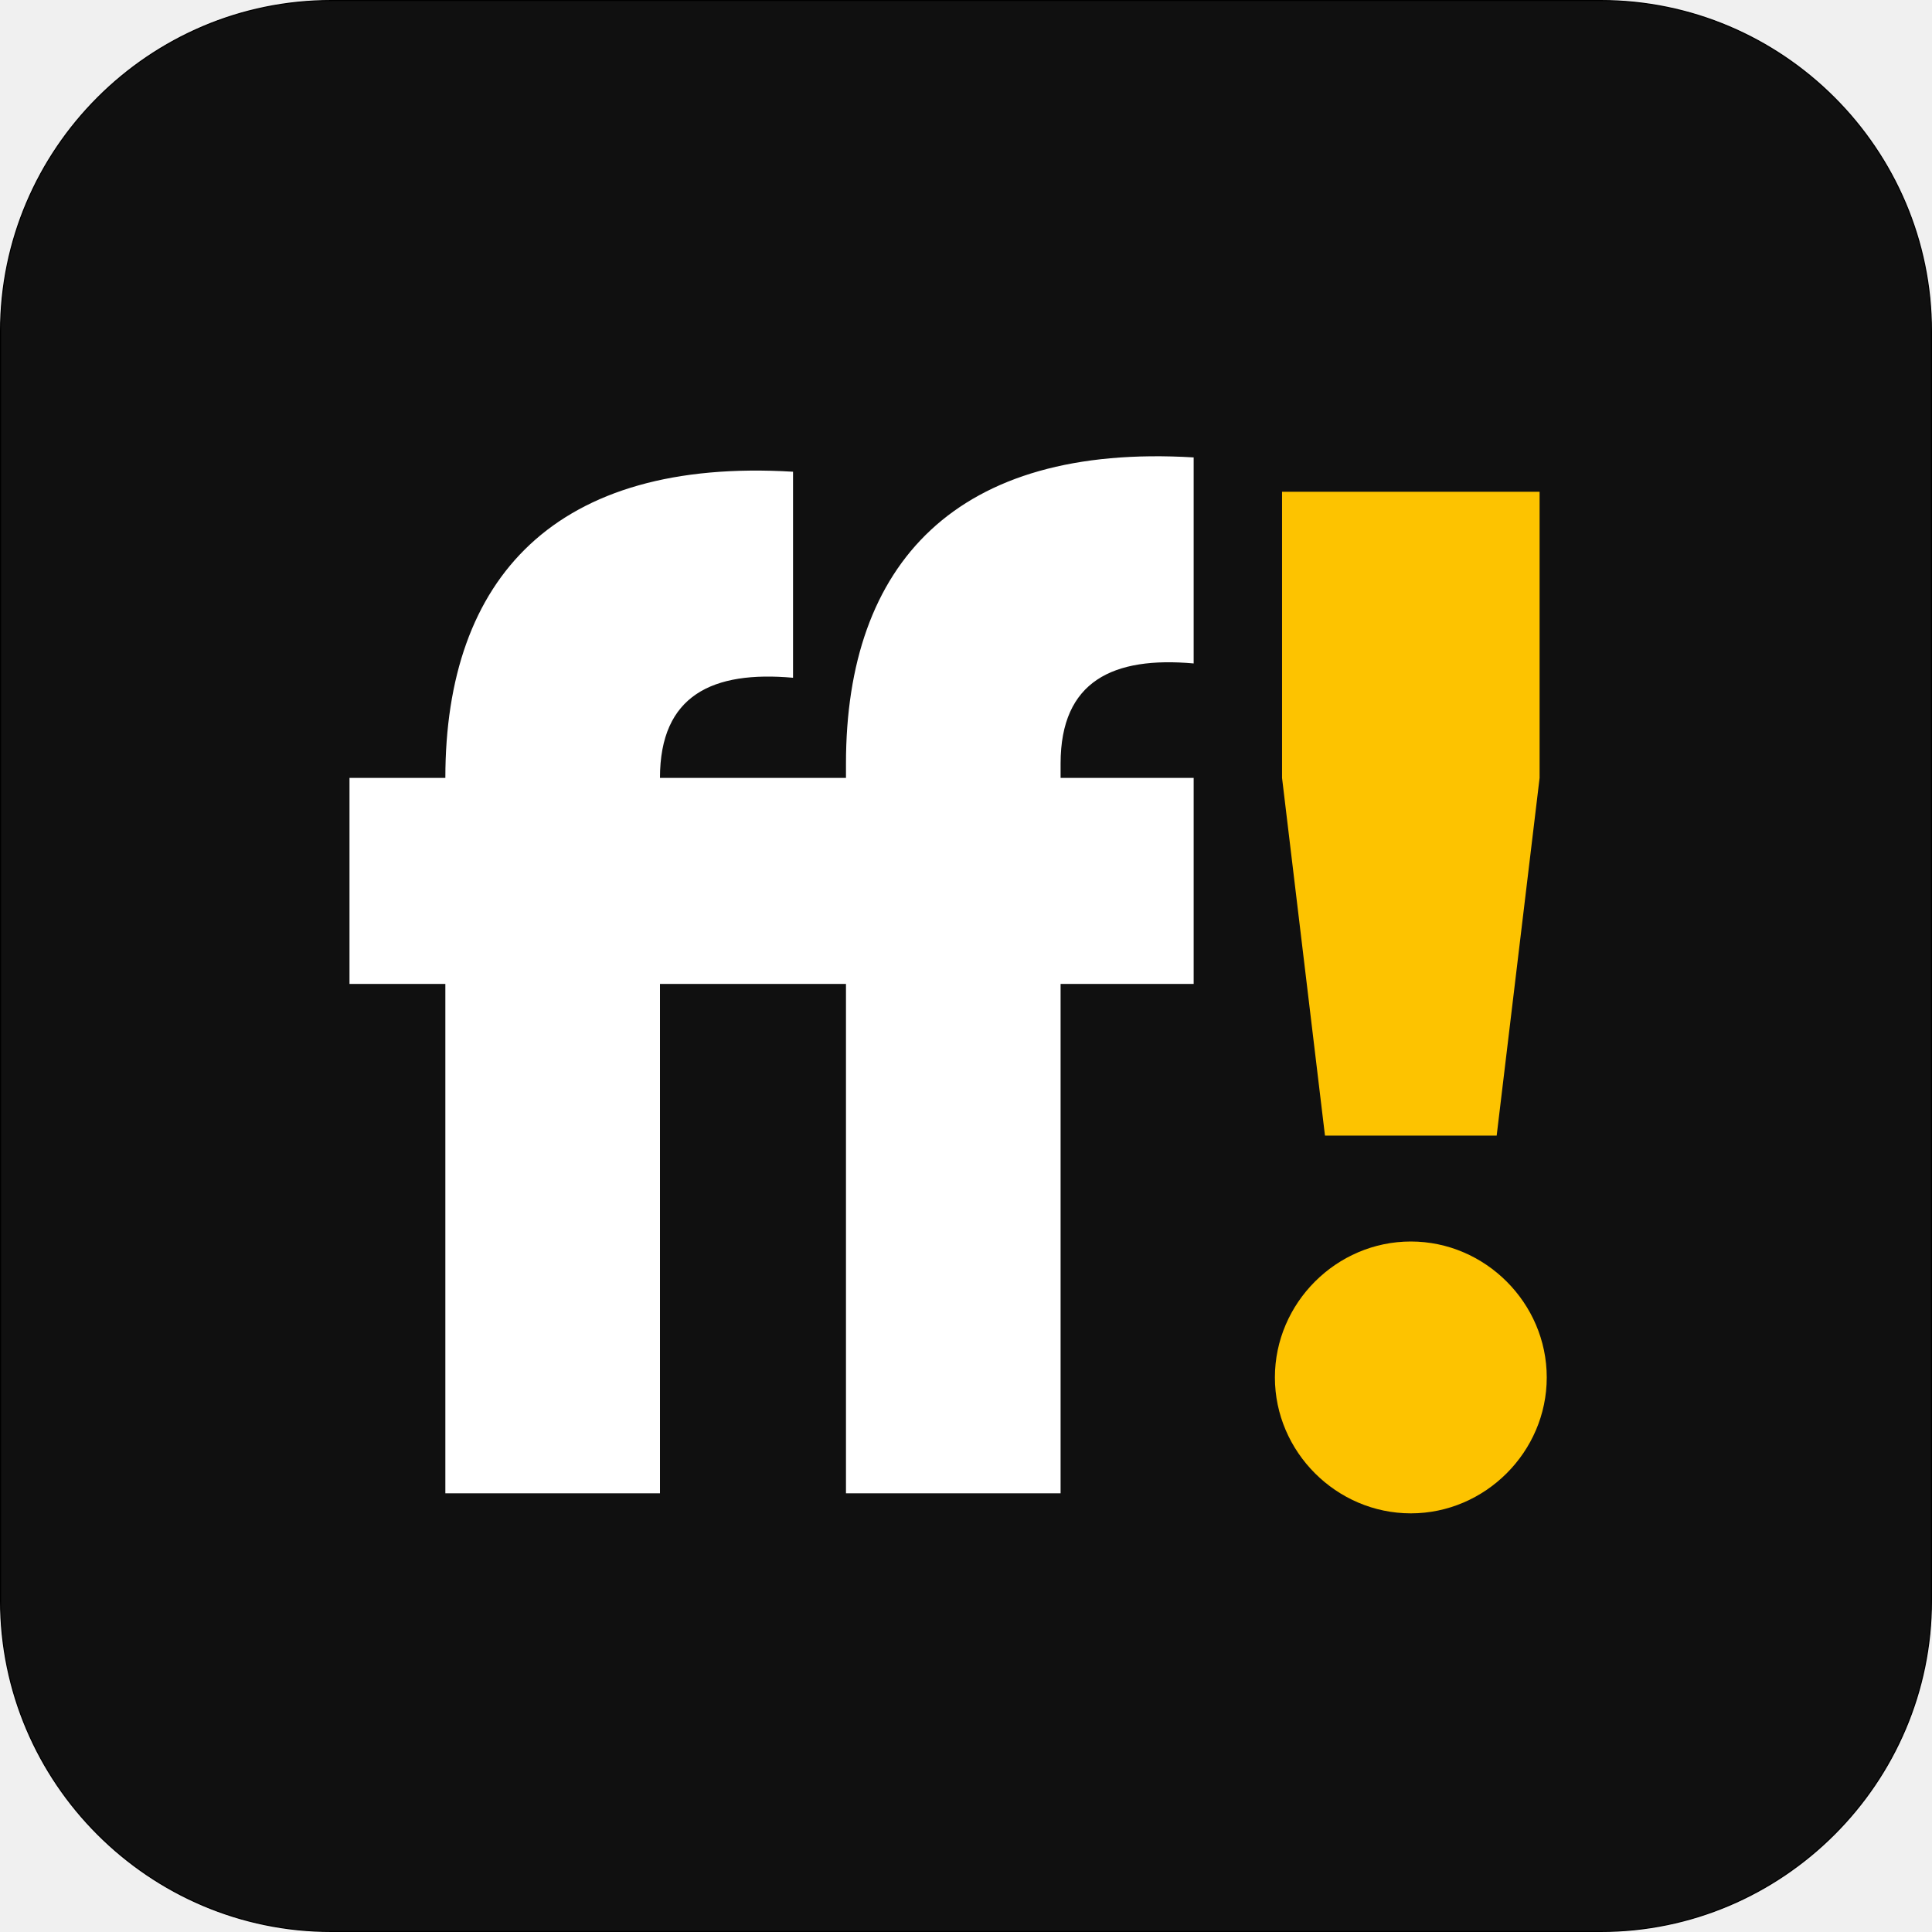
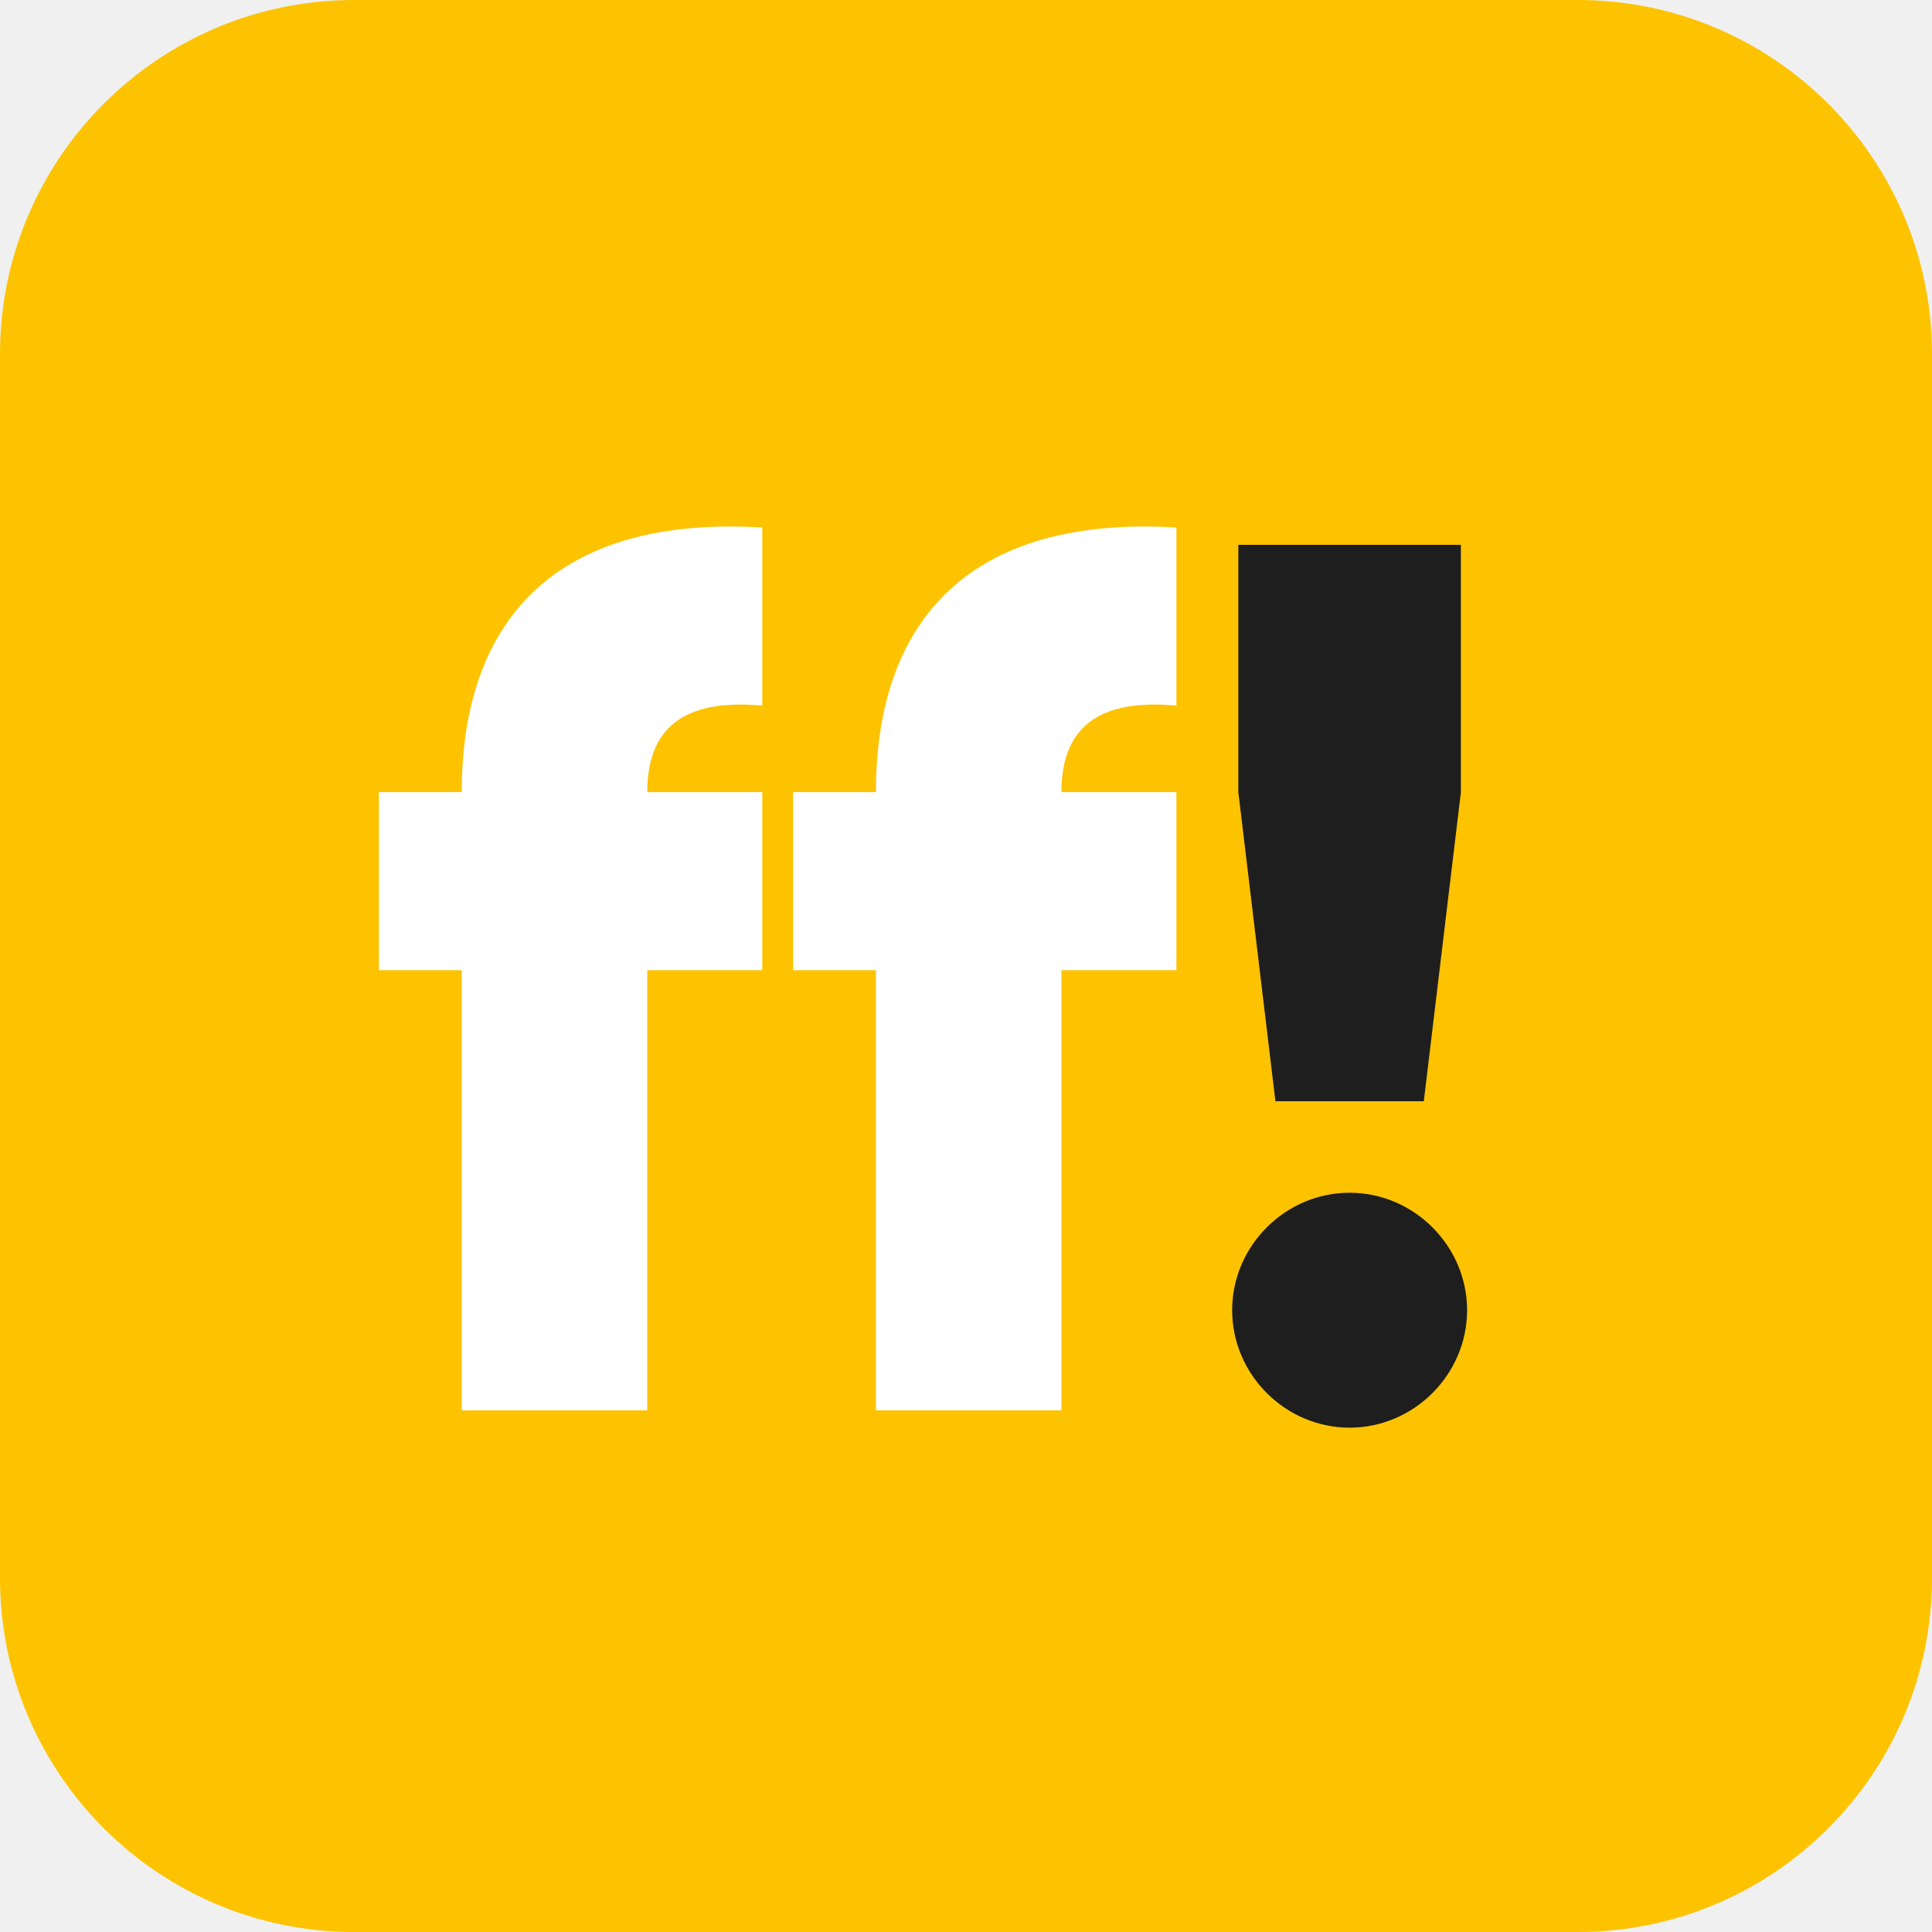
- <svg xmlns="http://www.w3.org/2000/svg" id="Laag_1" viewBox="0 0 1750 1750">
-   <defs>
-     <style>.cls-1{fill:#fff;}.cls-2{fill:#fdc300;}.cls-3{fill:#101010;}</style>
-   </defs>
-   <g>
-     <path class="cls-3" d="M300,1749.5c-79.67,0-154.79-31.25-211.52-87.98S.5,1529.67,.5,1450V300C.5,220.33,31.74,145.21,88.48,88.48S220.33,.5,300,.5H1450c79.67,0,154.79,31.24,211.52,87.98s87.98,131.85,87.98,211.52V1450c0,79.67-31.25,154.79-87.98,211.52s-131.85,87.98-211.52,87.98H300Z" />
-     <path d="M1450,1c40.19,0,79.24,7.94,116.09,23.59,35.57,15.11,67.56,36.73,95.07,64.24,27.51,27.51,49.13,59.5,64.24,95.07,15.65,36.85,23.59,75.91,23.59,116.09V1450c0,40.19-7.94,79.24-23.59,116.09-15.11,35.57-36.73,67.56-64.24,95.07-27.51,27.51-59.5,49.13-95.07,64.24-36.85,15.65-75.91,23.59-116.09,23.59H300c-40.19,0-79.24-7.94-116.09-23.59-35.57-15.11-67.56-36.73-95.07-64.24-27.51-27.51-49.13-59.5-64.24-95.07-15.65-36.85-23.59-75.91-23.59-116.09V300c0-40.19,7.94-79.24,23.59-116.09,15.11-35.57,36.73-67.56,64.24-95.07,27.51-27.51,59.5-49.13,95.07-64.24C220.76,8.94,259.81,1,300,1H1450m0-1H300C135,0,0,135,0,300V1450c0,165,135,300,300,300H1450c165,0,300-135,300-300V300C1750,135,1615,0,1450,0h0Z" />
-   </g>
-   <g>
-     <path class="cls-1" d="M960.68,691.68v12.96h120.53v186.62h-120.53v461.38h-194.4v-461.38h-168.48v461.38h-194.4v-461.38h-86.83v-186.62h86.83c0-181.44,99.79-290.31,314.93-277.35v186.62c-72.58-6.48-120.53,15.55-120.53,90.72h168.48v-12.96c0-181.44,99.79-290.3,314.93-277.34v186.62c-72.58-6.48-120.53,15.55-120.53,90.72Z" />
-     <path class="cls-2" d="M1154.8,1247.67c0-67.39,55.73-123.12,123.12-123.12s123.12,55.73,123.12,123.12-55.73,123.12-123.12,123.12-123.12-55.73-123.12-123.12Zm6.48-543.03V445.44h233.28v259.2l-38.88,324h-155.52l-38.88-324Z" />
-   </g>
+ <svg xmlns="http://www.w3.org/2000/svg" width="300" height="300" viewBox="0 0 300 300" fill="none">
+   <rect width="300" height="300" rx="55" fill="#FDC300" />
+   <path d="M118.36 109.56V81.912C86.488 79.992 71.704 96.12 71.704 123H58.84V150.648H71.704V219H100.504V150.648H118.36V123H100.504C100.504 111.864 107.608 108.6 118.36 109.56ZM182.673 109.56V81.912C150.801 79.992 136.017 96.12 136.017 123H123.153V150.648H136.017V219H164.817V150.648H182.673V123H164.817C164.817 111.864 171.921 108.6 182.673 109.56Z" fill="white" />
+   <path d="M198.048 171H221.088L226.848 123V84.6H192.288V123L198.048 171ZM209.568 221.688C219.552 221.688 227.808 213.432 227.808 203.448C227.808 193.464 219.552 185.208 209.568 185.208C199.584 185.208 191.328 193.464 191.328 203.448C191.328 213.432 199.584 221.688 209.568 221.688Z" fill="#1E1E1E" />
</svg>
